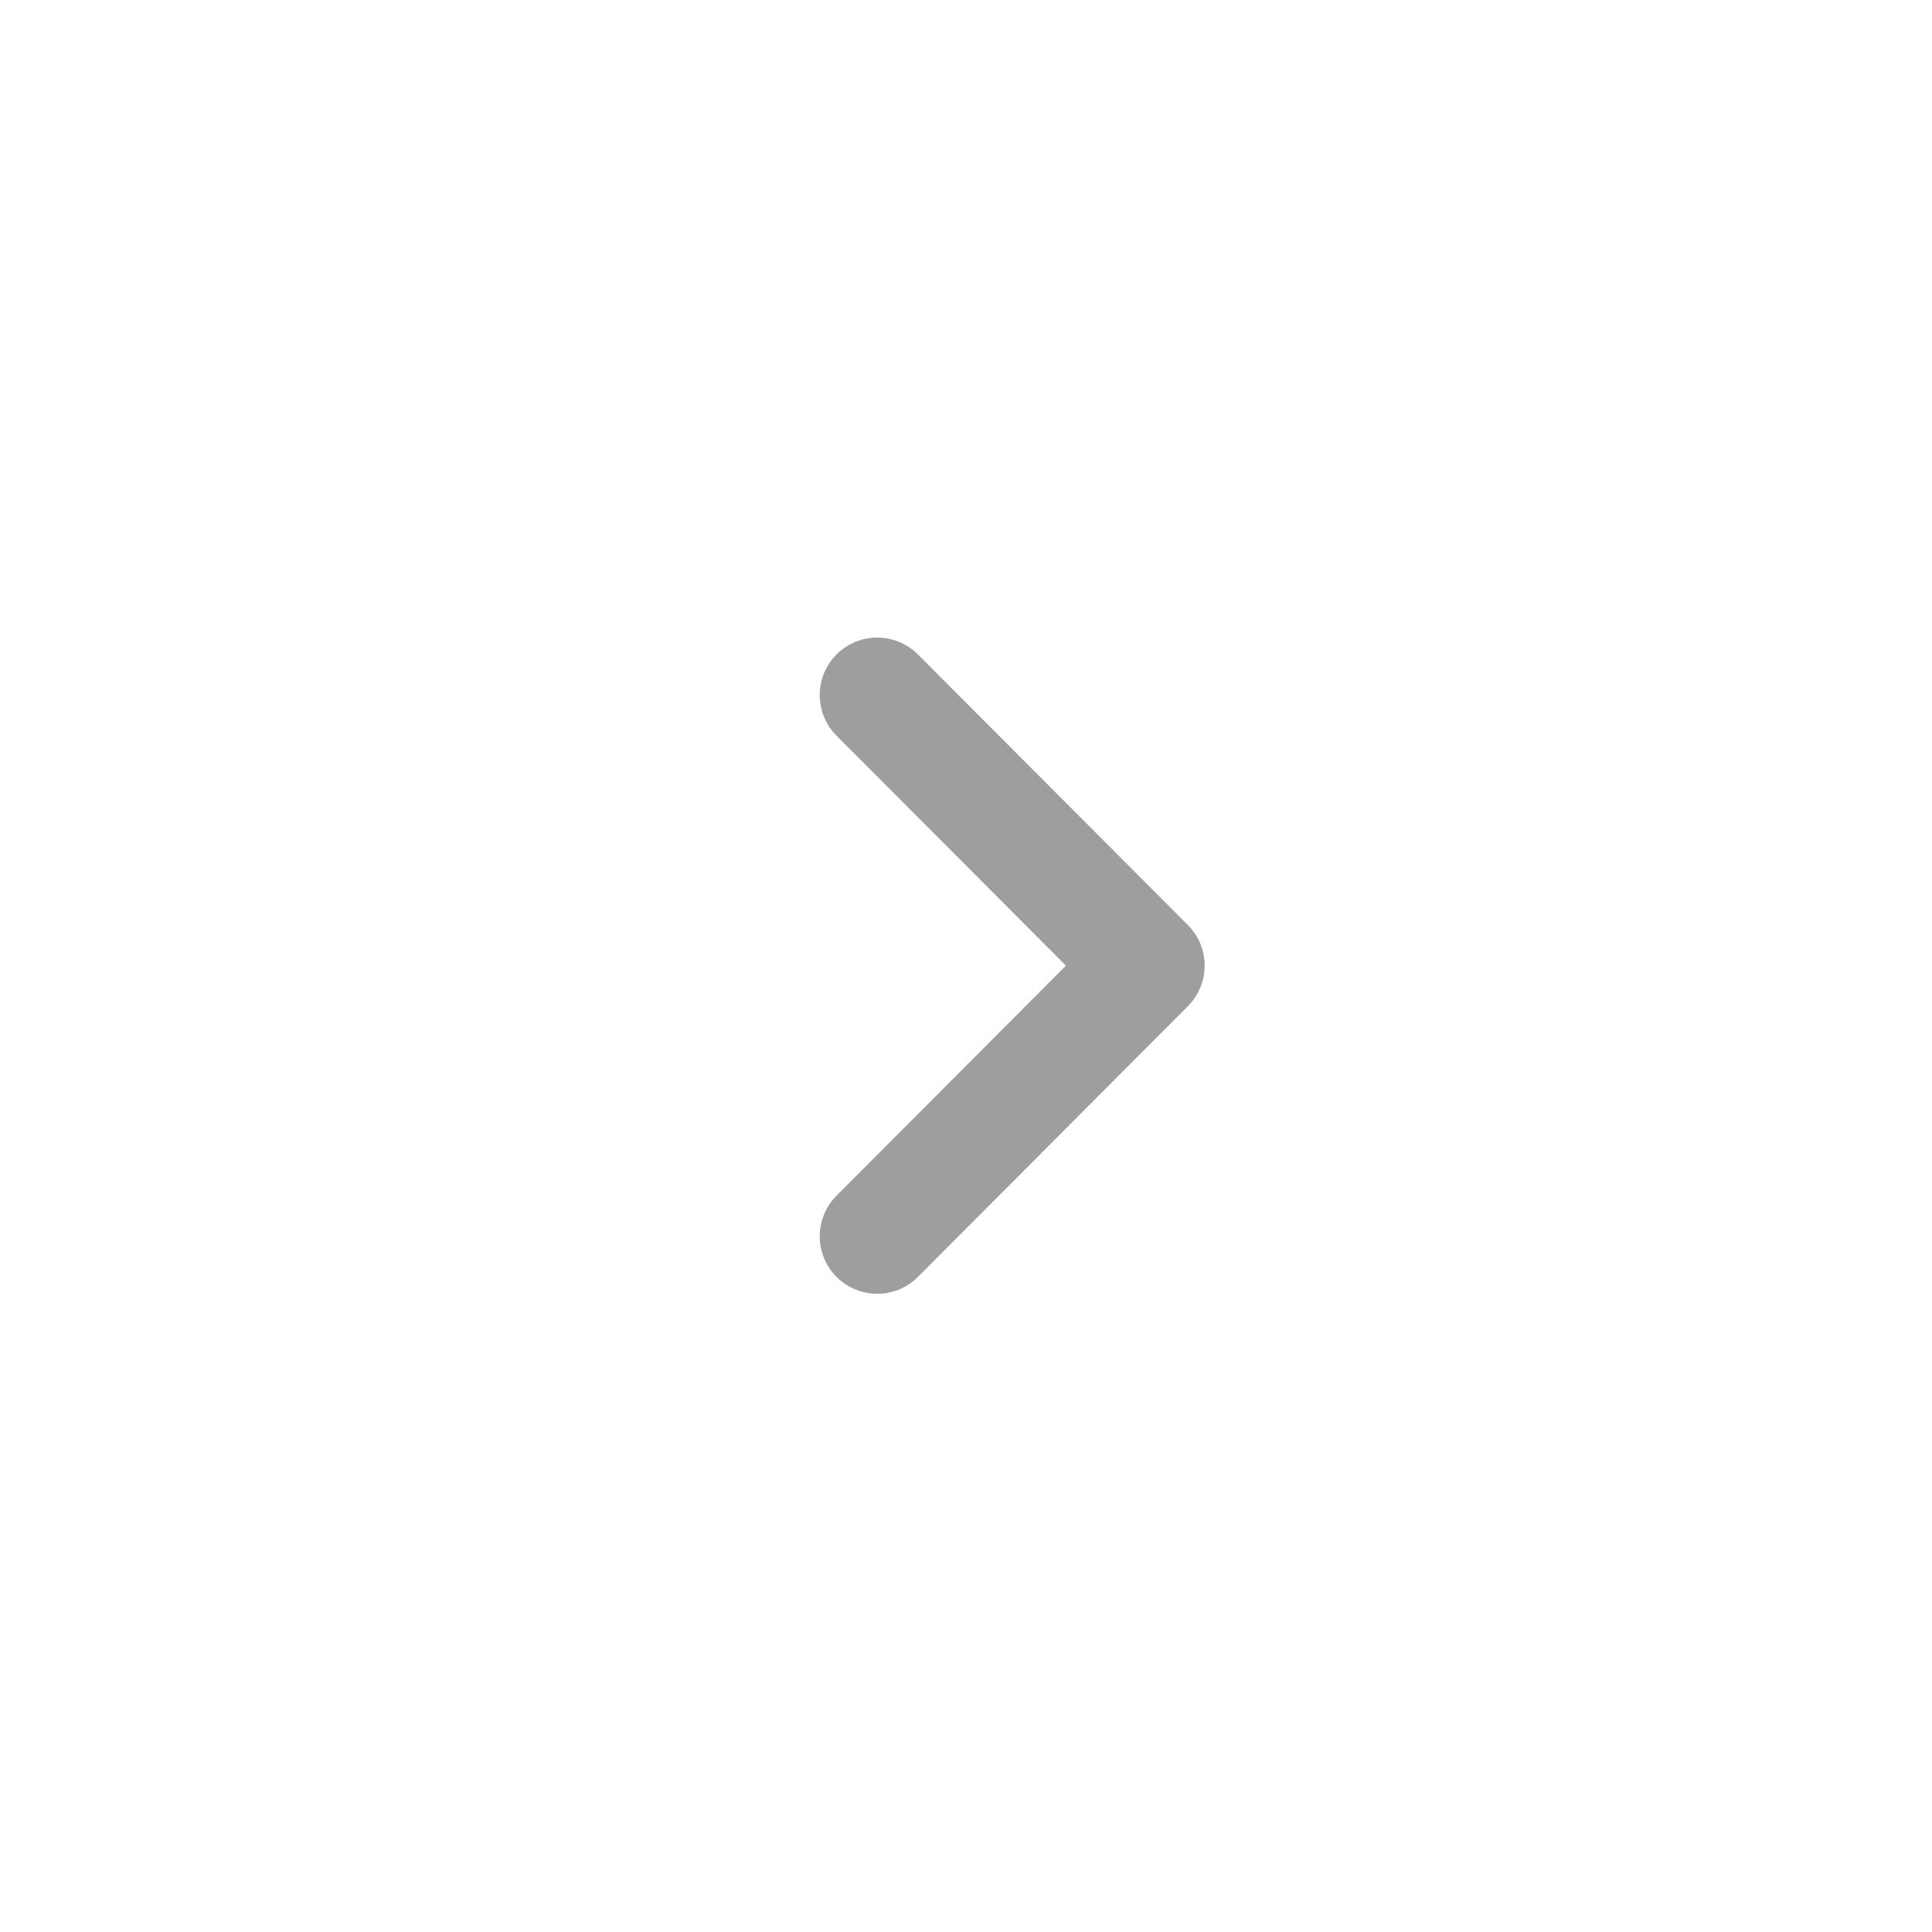
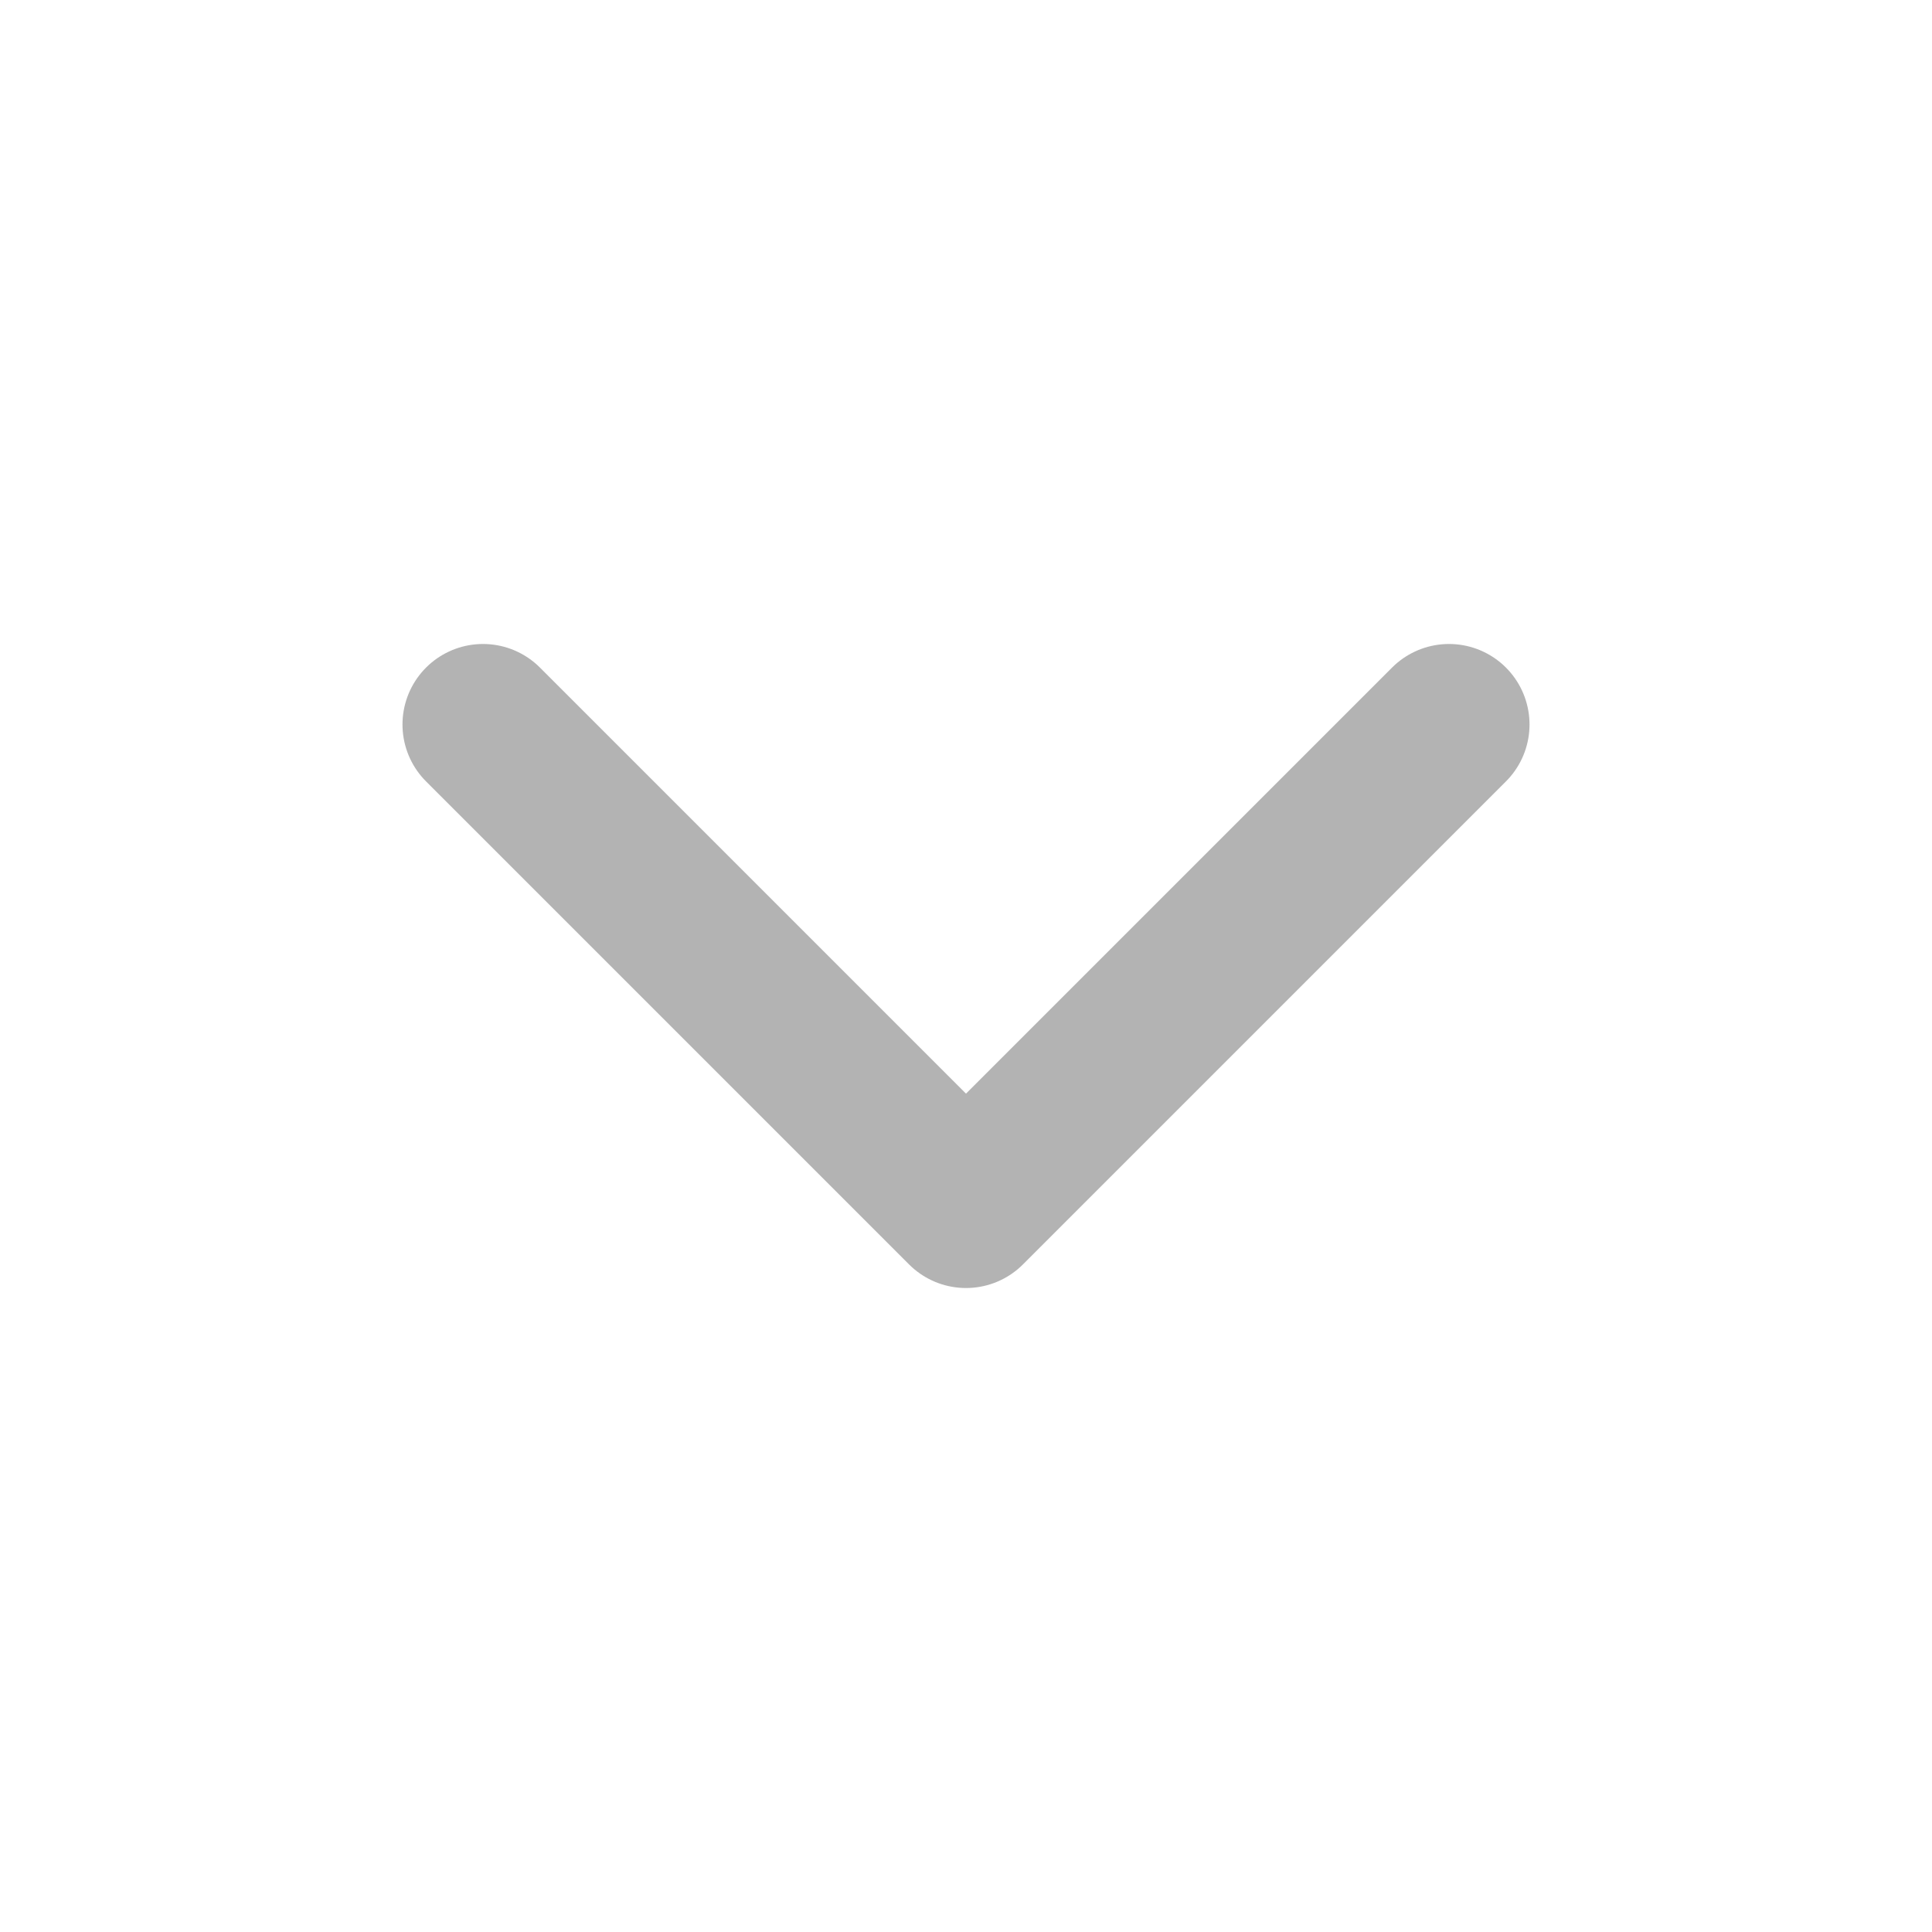
- <svg xmlns="http://www.w3.org/2000/svg" width="21" height="21" viewBox="0 0 21 21" fill="none">
-   <path d="M9.535 7.555L12.469 10.496L9.535 13.438" stroke="#9E9E9E" style="stroke:#9E9E9E;stroke:color(display-p3 0.621 0.621 0.621);stroke-opacity:1;" stroke-width="1.25" stroke-linecap="round" stroke-linejoin="round" />
+ <svg xmlns="http://www.w3.org/2000/svg" width="20" height="20" viewBox="0 0 20 20" fill="none">
+   <path d="M5 7.5L10 12.5L15 7.5" stroke="#B3B3B3" style="stroke:#B3B3B3;stroke:color(display-p3 0.702 0.702 0.702);stroke-opacity:1;" stroke-width="1.667" stroke-linecap="round" stroke-linejoin="round" />
</svg>
